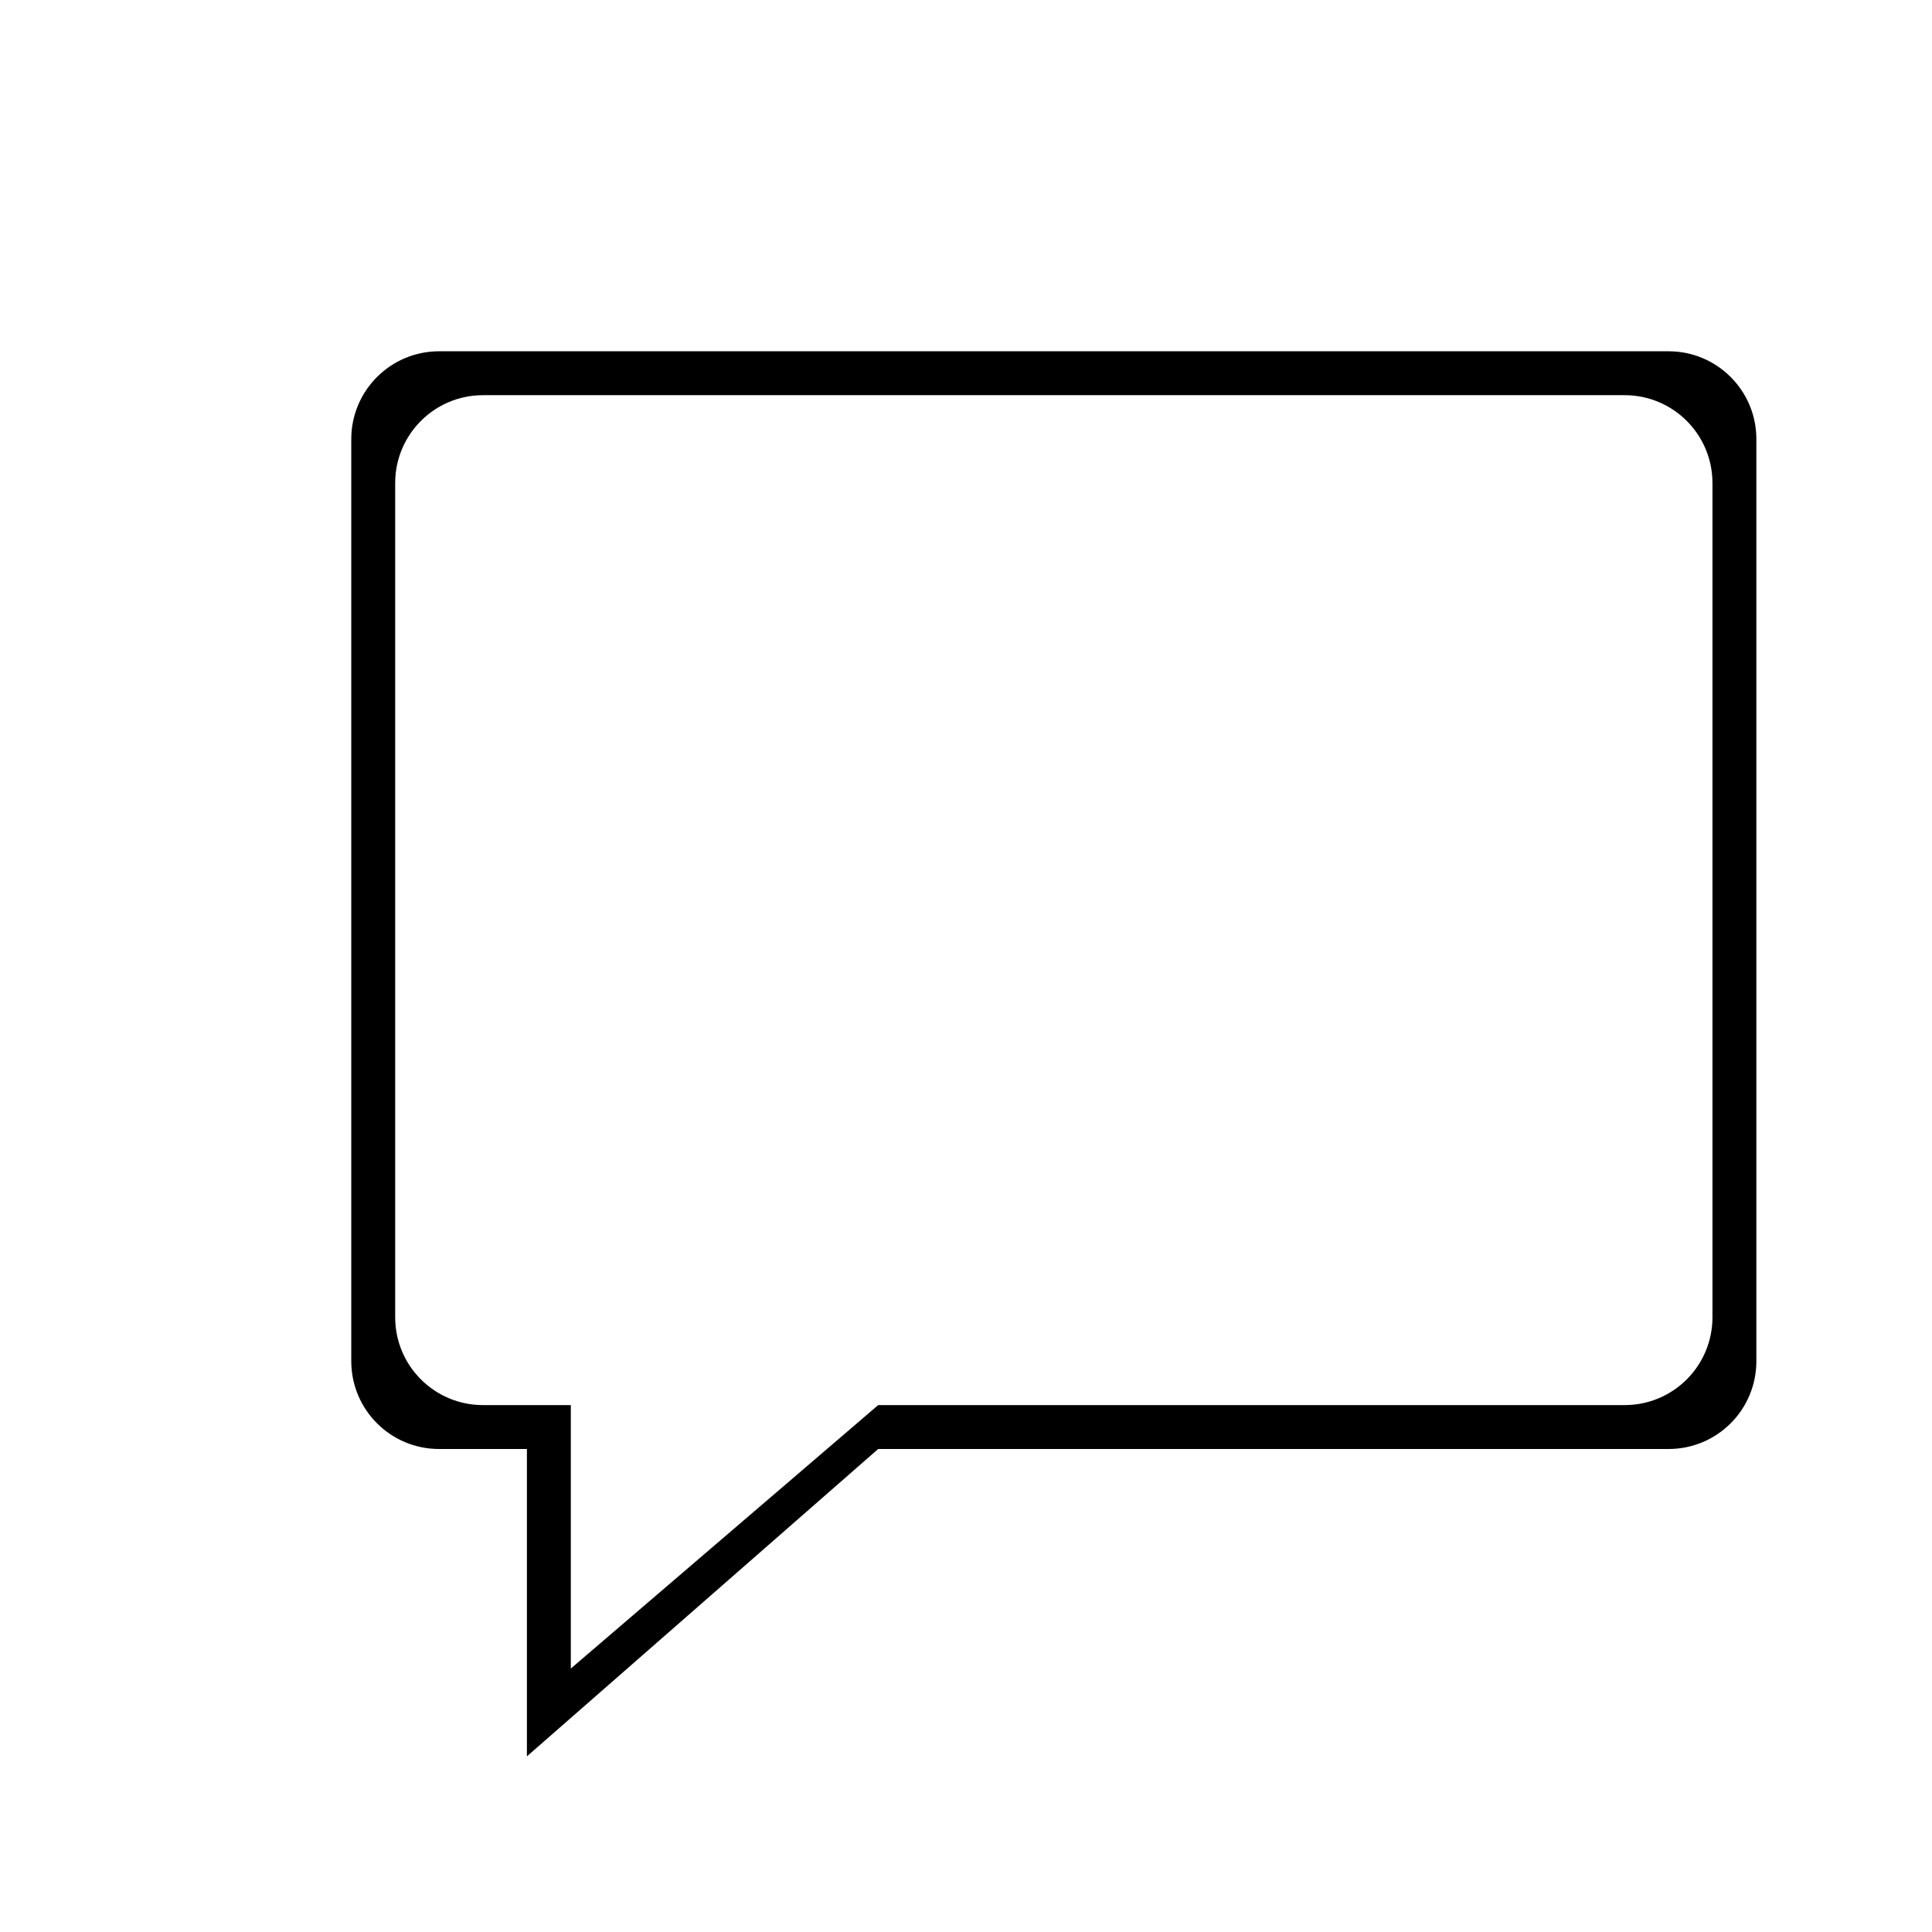
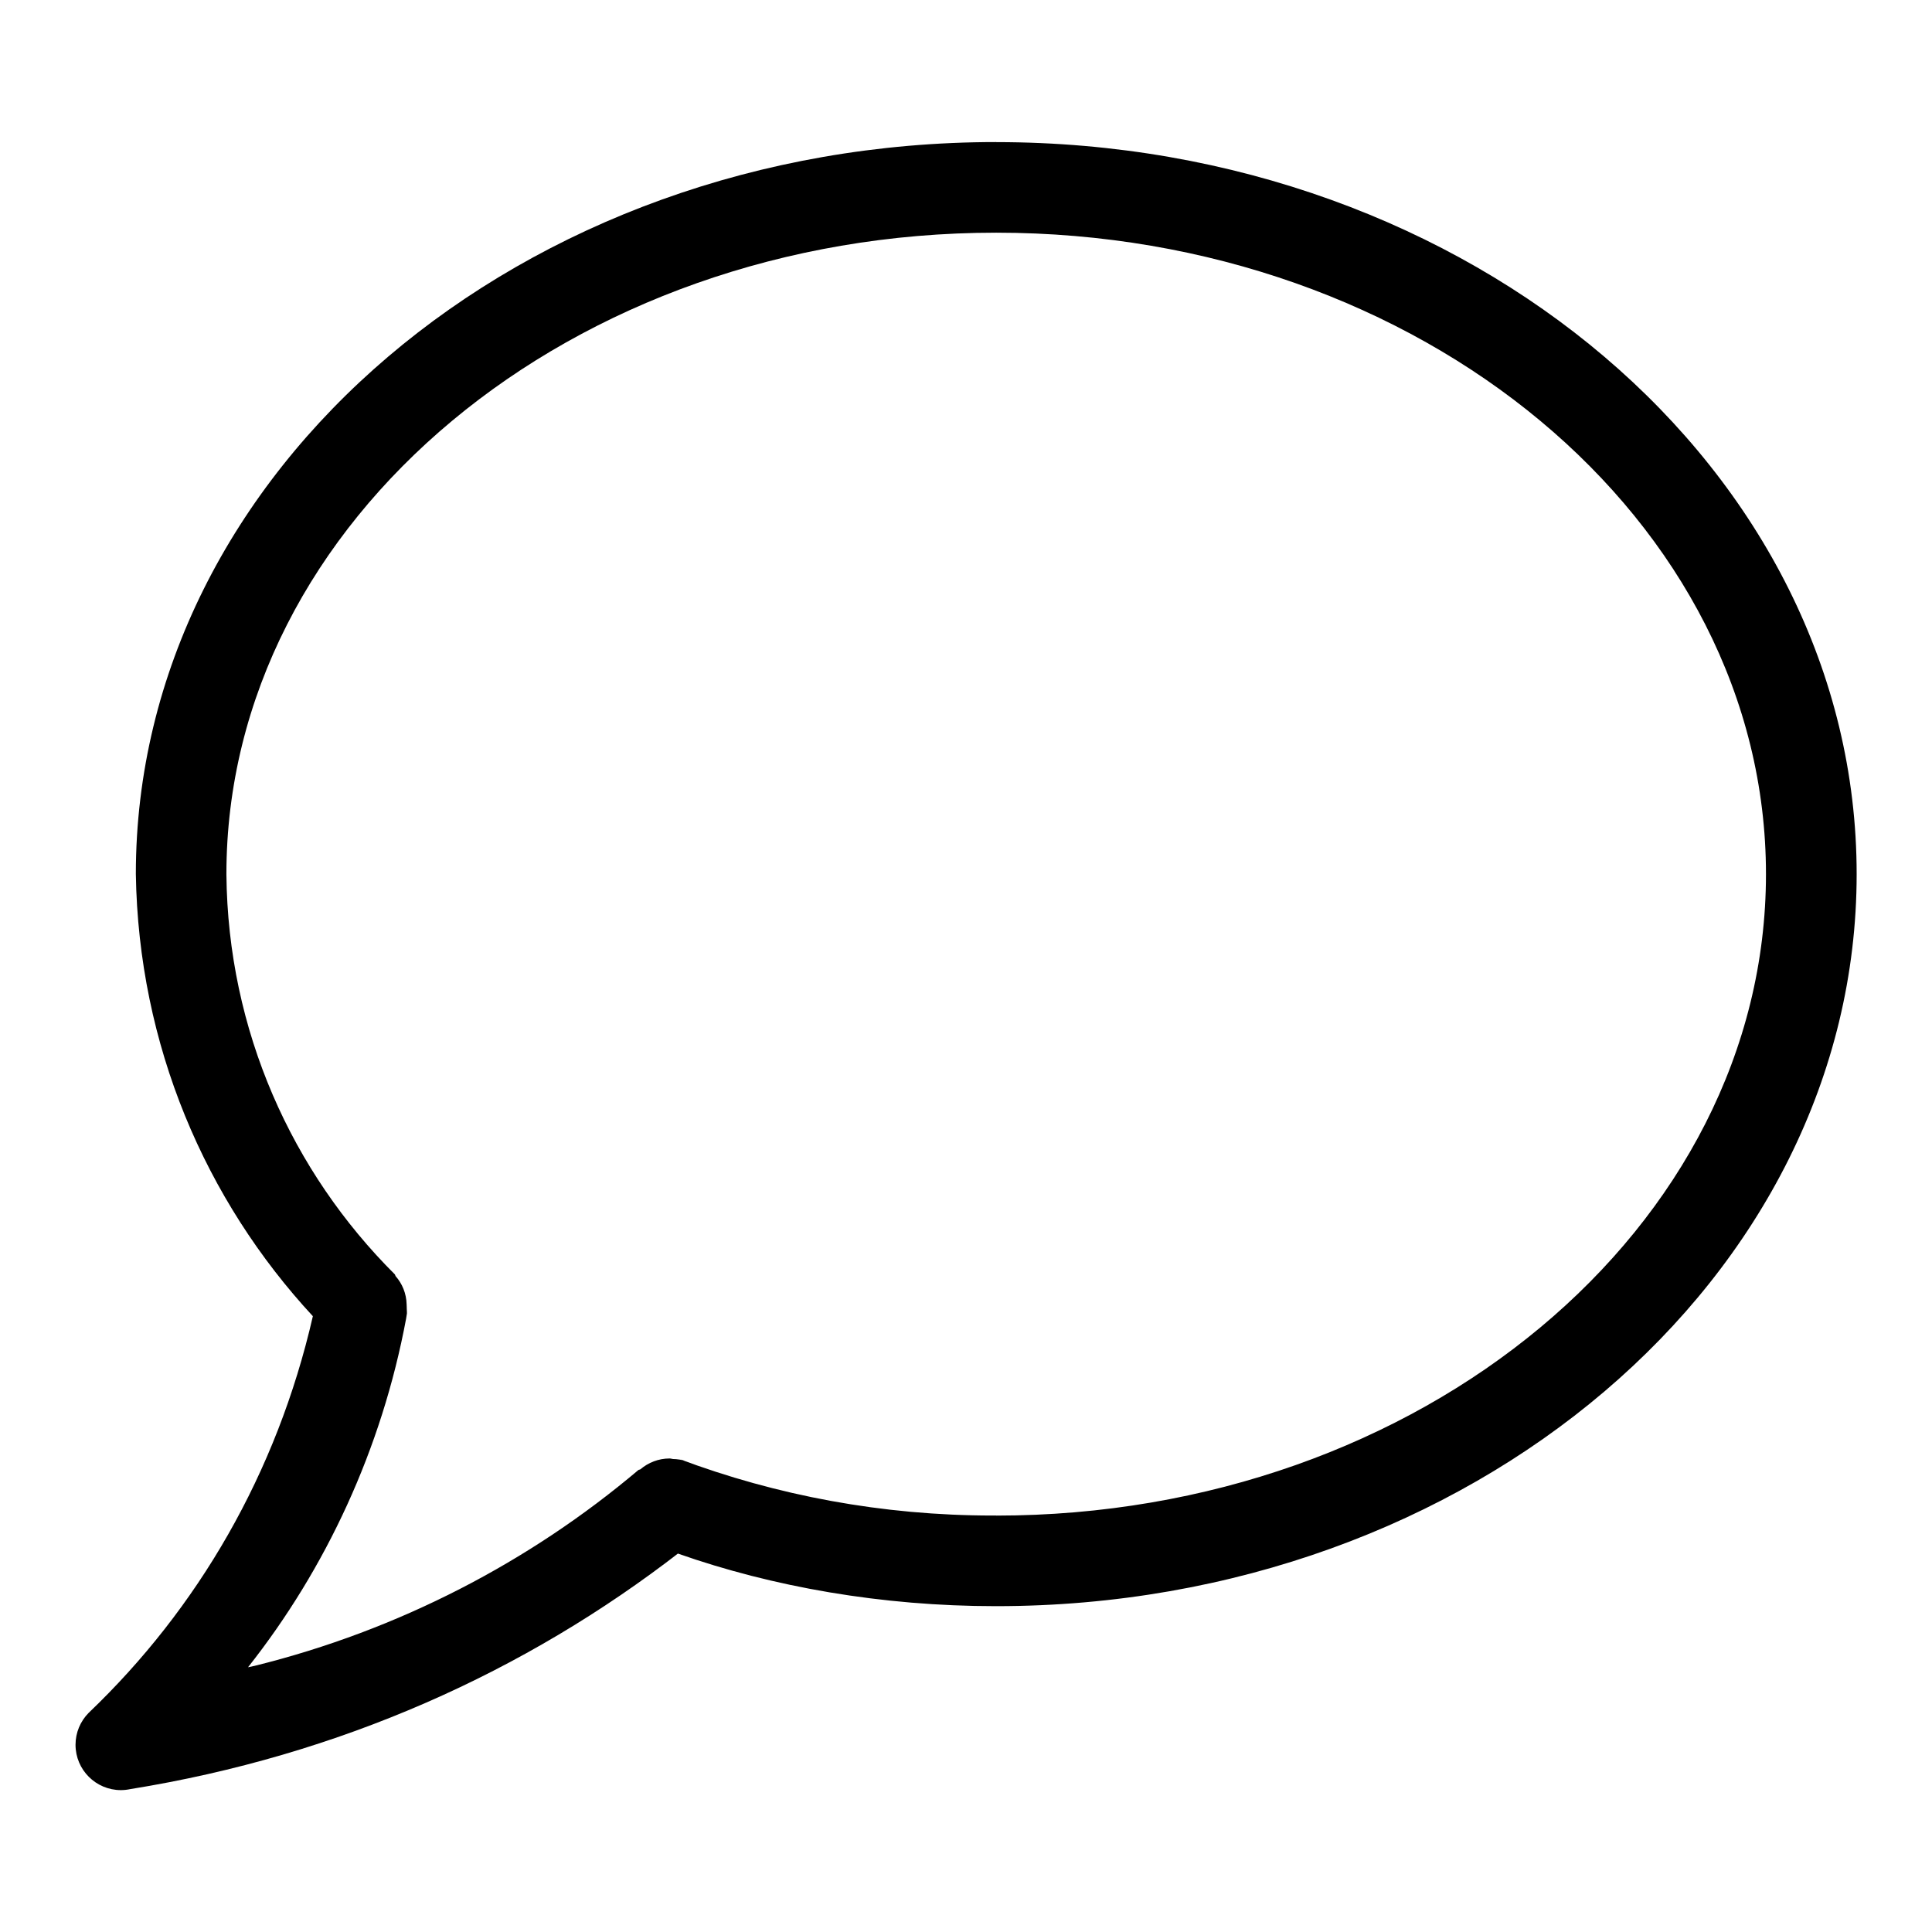
- <svg viewBox="0 0 22 22" width="24" height="24">
-   <path d="M 19 4 L 5 4 C 4.448 4 4 4.448 4 5 L 4 15.5 C 4 16.053 4.448 16.5 5 16.5 L 6 16.5 L 6 20 L 10 16.5 L 19 16.5 C 19.553 16.5 20 16.053 20 15.5 L 20 5 C 20 4.448 19.553 4 19 4 Z M 19.5 15 C 19.5 15.553 19.053 16 18.5 16 L 10 16 L 9.417 16.5 L 6.5 19 L 6.5 16 L 5.5 16 C 4.948 16 4.5 15.553 4.5 15 L 4.5 5.5 C 4.5 4.948 4.948 4.5 5.5 4.5 L 18.5 4.5 C 19.053 4.5 19.5 4.948 19.5 5.5 L 19.5 15 Z" style="" />
+ <svg xmlns="http://www.w3.org/2000/svg" width="24" height="24" viewBox="0 0 32 32" version="1.1">
+   <path d="M16.5 2.353c-7.857 0-14.25 5.438-14.25 12.124 0.044 2.834 1.15 5.402 2.938 7.33l-0.006-0.007c-0.597 2.605-1.907 4.844-3.712 6.569l-0.005 0.005c-0.132 0.135-0.214 0.32-0.214 0.525 0 0.414 0.336 0.75 0.75 0.751h0c0.054-0 0.107-0.006 0.158-0.017l-0.005 0.001c3.47-0.559 6.546-1.94 9.119-3.936l-0.045 0.034c1.569 0.552 3.378 0.871 5.262 0.871 0.004 0 0.009 0 0.013 0h-0.001c7.857 0 14.25-5.439 14.25-12.125s-6.393-12.124-14.25-12.124zM16.5 25.102c-0.016 0-0.035 0-0.054 0-1.832 0-3.586-0.332-5.205-0.94l0.102 0.034c-0.058-0.018-0.126-0.029-0.195-0.030h-0.001c-0.020-0.002-0.036-0.009-0.056-0.009 0 0-0 0-0 0-0.185 0-0.354 0.068-0.485 0.18l0.001-0.001c-0.010 0.008-0.024 0.004-0.034 0.013-1.797 1.519-3.97 2.653-6.357 3.243l-0.108 0.023c1.29-1.633 2.215-3.613 2.619-5.777l0.013-0.083c0-0.006 0-0.014 0-0.021 0-0.021-0.001-0.043-0.003-0.064l0 0.003c0-0.005 0-0.010 0-0.015 0-0.019-0.001-0.037-0.002-0.055l0 0.002c-0.004-0.181-0.073-0.345-0.184-0.47l0.001 0.001-0.011-0.027c-1.704-1.697-2.767-4.038-2.791-6.626l-0-0.005c0-5.858 5.72-10.624 12.75-10.624s12.75 4.766 12.75 10.624c0 5.859-5.719 10.625-12.75 10.625z" />
</svg>
